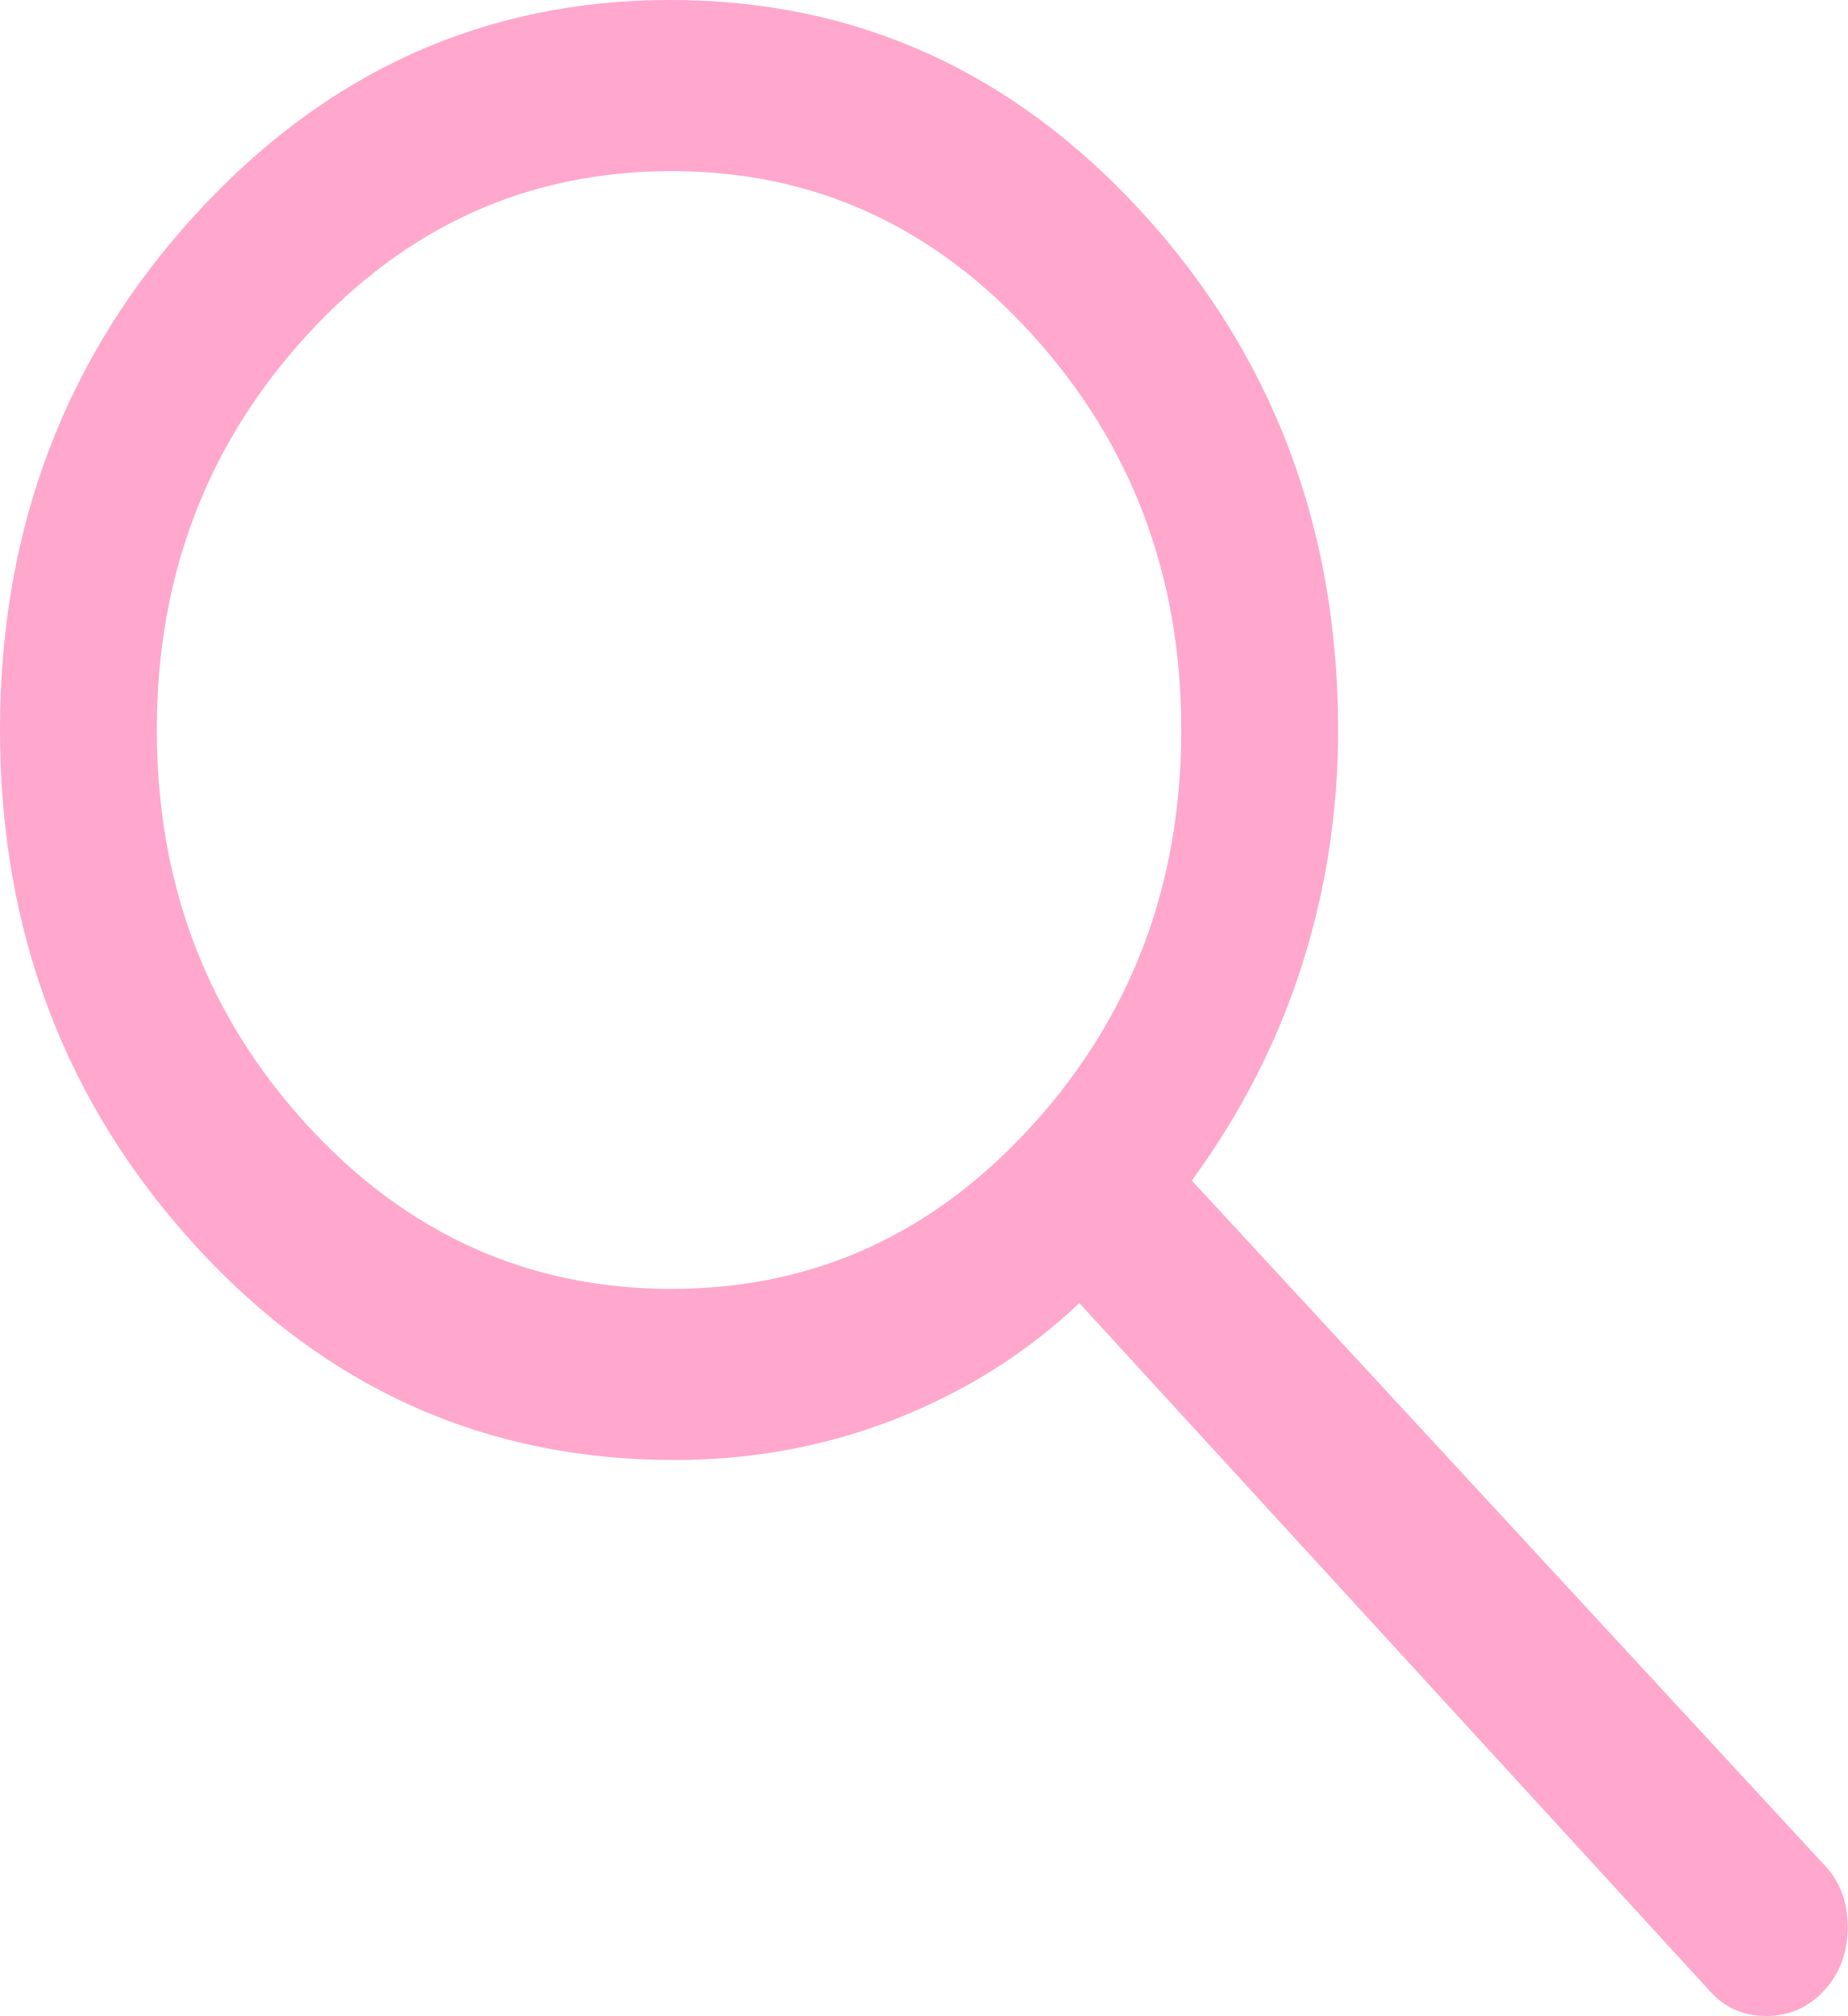
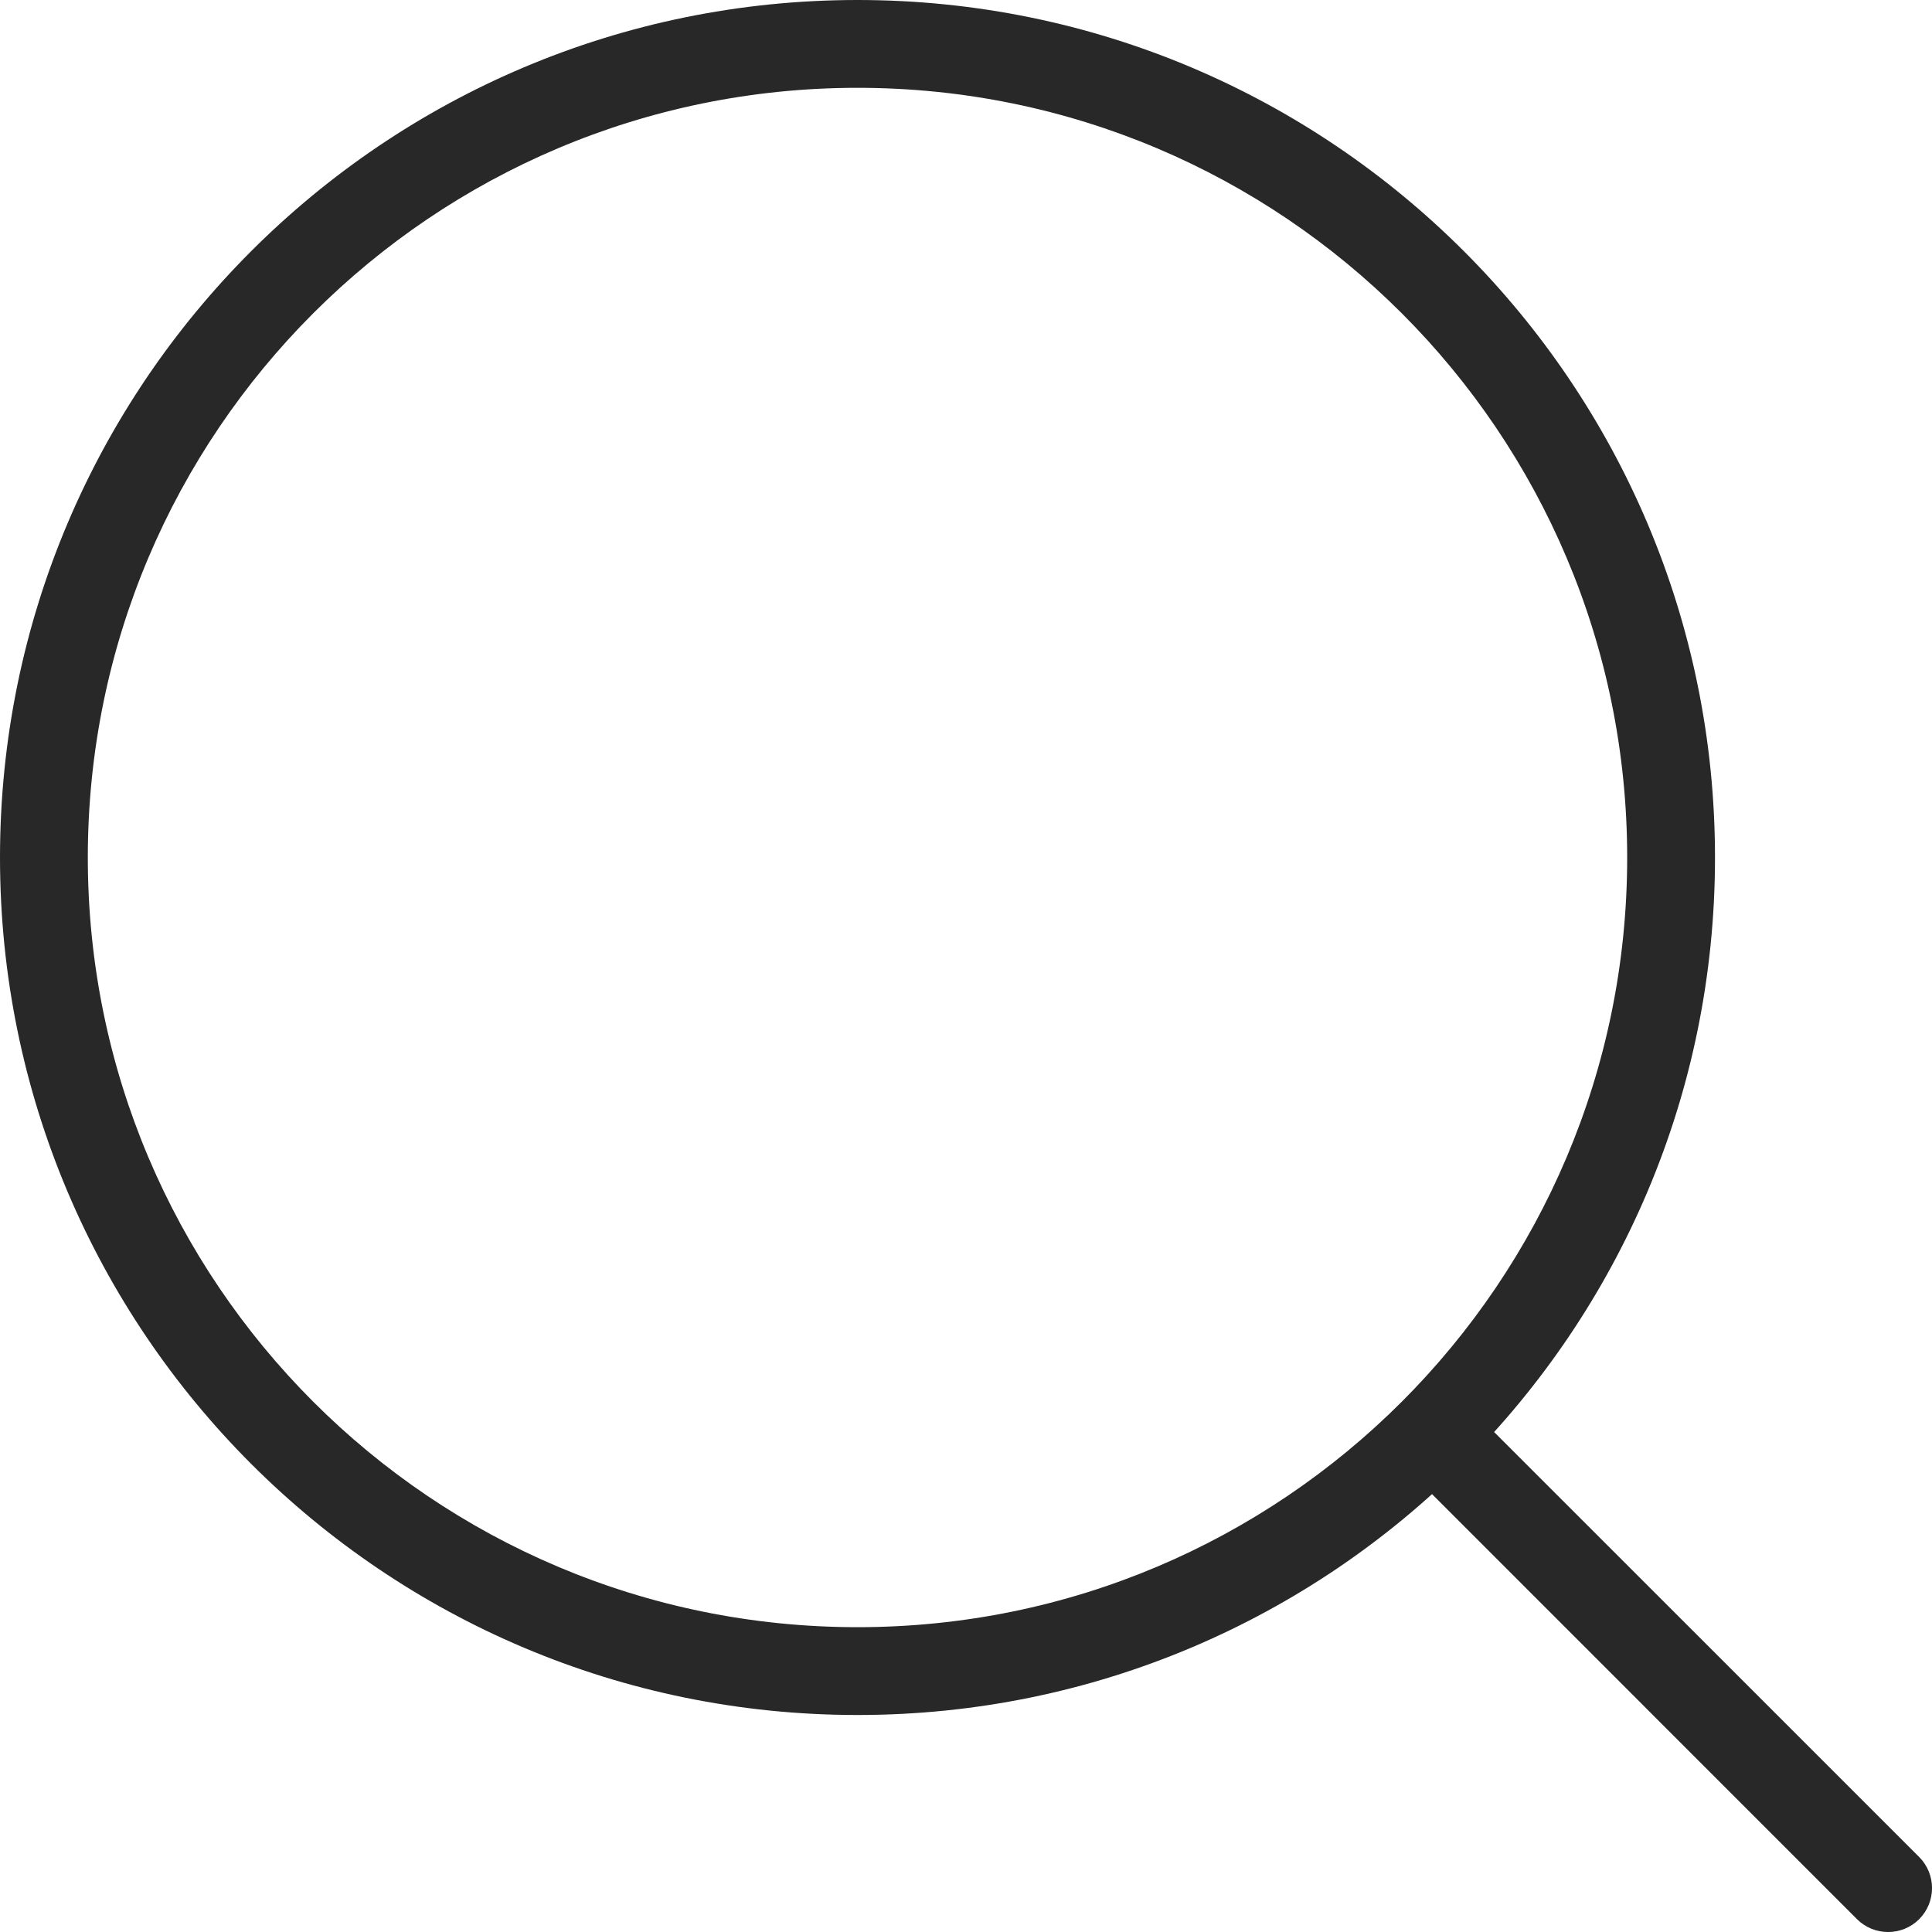
- <svg xmlns="http://www.w3.org/2000/svg" width="22" height="24" viewBox="0 0 22 24" fill="none">
-   <path d="M8.028 17.381C5.784 17.381 3.885 16.532 2.331 14.835C0.777 13.137 0 11.089 0 8.69C0 6.291 0.778 4.243 2.334 2.546C3.89 0.849 5.772 0 7.982 0C10.191 0 12.068 0.849 13.614 2.546C15.159 4.243 15.932 6.293 15.932 8.695C15.932 9.665 15.787 10.602 15.496 11.508C15.206 12.413 14.77 13.262 14.19 14.054L21.72 22.201C21.907 22.395 22 22.641 22 22.94C22 23.239 21.907 23.491 21.72 23.695C21.533 23.898 21.303 24 21.029 24C20.754 24 20.528 23.898 20.351 23.695L12.851 15.513C12.229 16.102 11.504 16.56 10.675 16.888C9.846 17.216 8.964 17.381 8.028 17.381ZM7.997 15.344C9.683 15.344 11.115 14.693 12.295 13.392C13.475 12.091 14.065 10.523 14.065 8.69C14.065 6.857 13.475 5.29 12.295 3.989C11.115 2.687 9.683 2.037 7.997 2.037C6.294 2.037 4.847 2.687 3.655 3.989C2.463 5.29 1.867 6.857 1.867 8.69C1.867 10.523 2.463 12.091 3.655 13.392C4.847 14.693 6.294 15.344 7.997 15.344Z" fill="#FF509B" fill-opacity="0.5" />
+ <svg xmlns="http://www.w3.org/2000/svg" width="22" height="22" viewBox="0 0 22 22" fill="none">
+   <path d="M21.146 21.854C21.342 22.049 21.658 22.049 21.854 21.854C22.049 21.658 22.049 21.342 21.854 21.146L21.146 21.854ZM19.029 9.765H18.529C18.529 14.605 14.605 18.529 9.765 18.529V19.029V19.529C15.158 19.529 19.529 15.158 19.529 9.765H19.029ZM9.765 19.029V18.529C4.924 18.529 1 14.605 1 9.765H0.5H0C0 15.158 4.372 19.529 9.765 19.529V19.029ZM0.5 9.765H1C1 4.924 4.924 1 9.765 1V0.5V0C4.372 0 0 4.372 0 9.765H0.5ZM9.765 0.5V1C14.605 1 18.529 4.924 18.529 9.765H19.029H19.529C19.529 4.372 15.158 0 9.765 0V0.5ZM21.5 21.5L21.854 21.146L16.681 15.974L16.327 16.327L15.974 16.681L21.146 21.854L21.5 21.5Z" fill="#282828" />
</svg>
